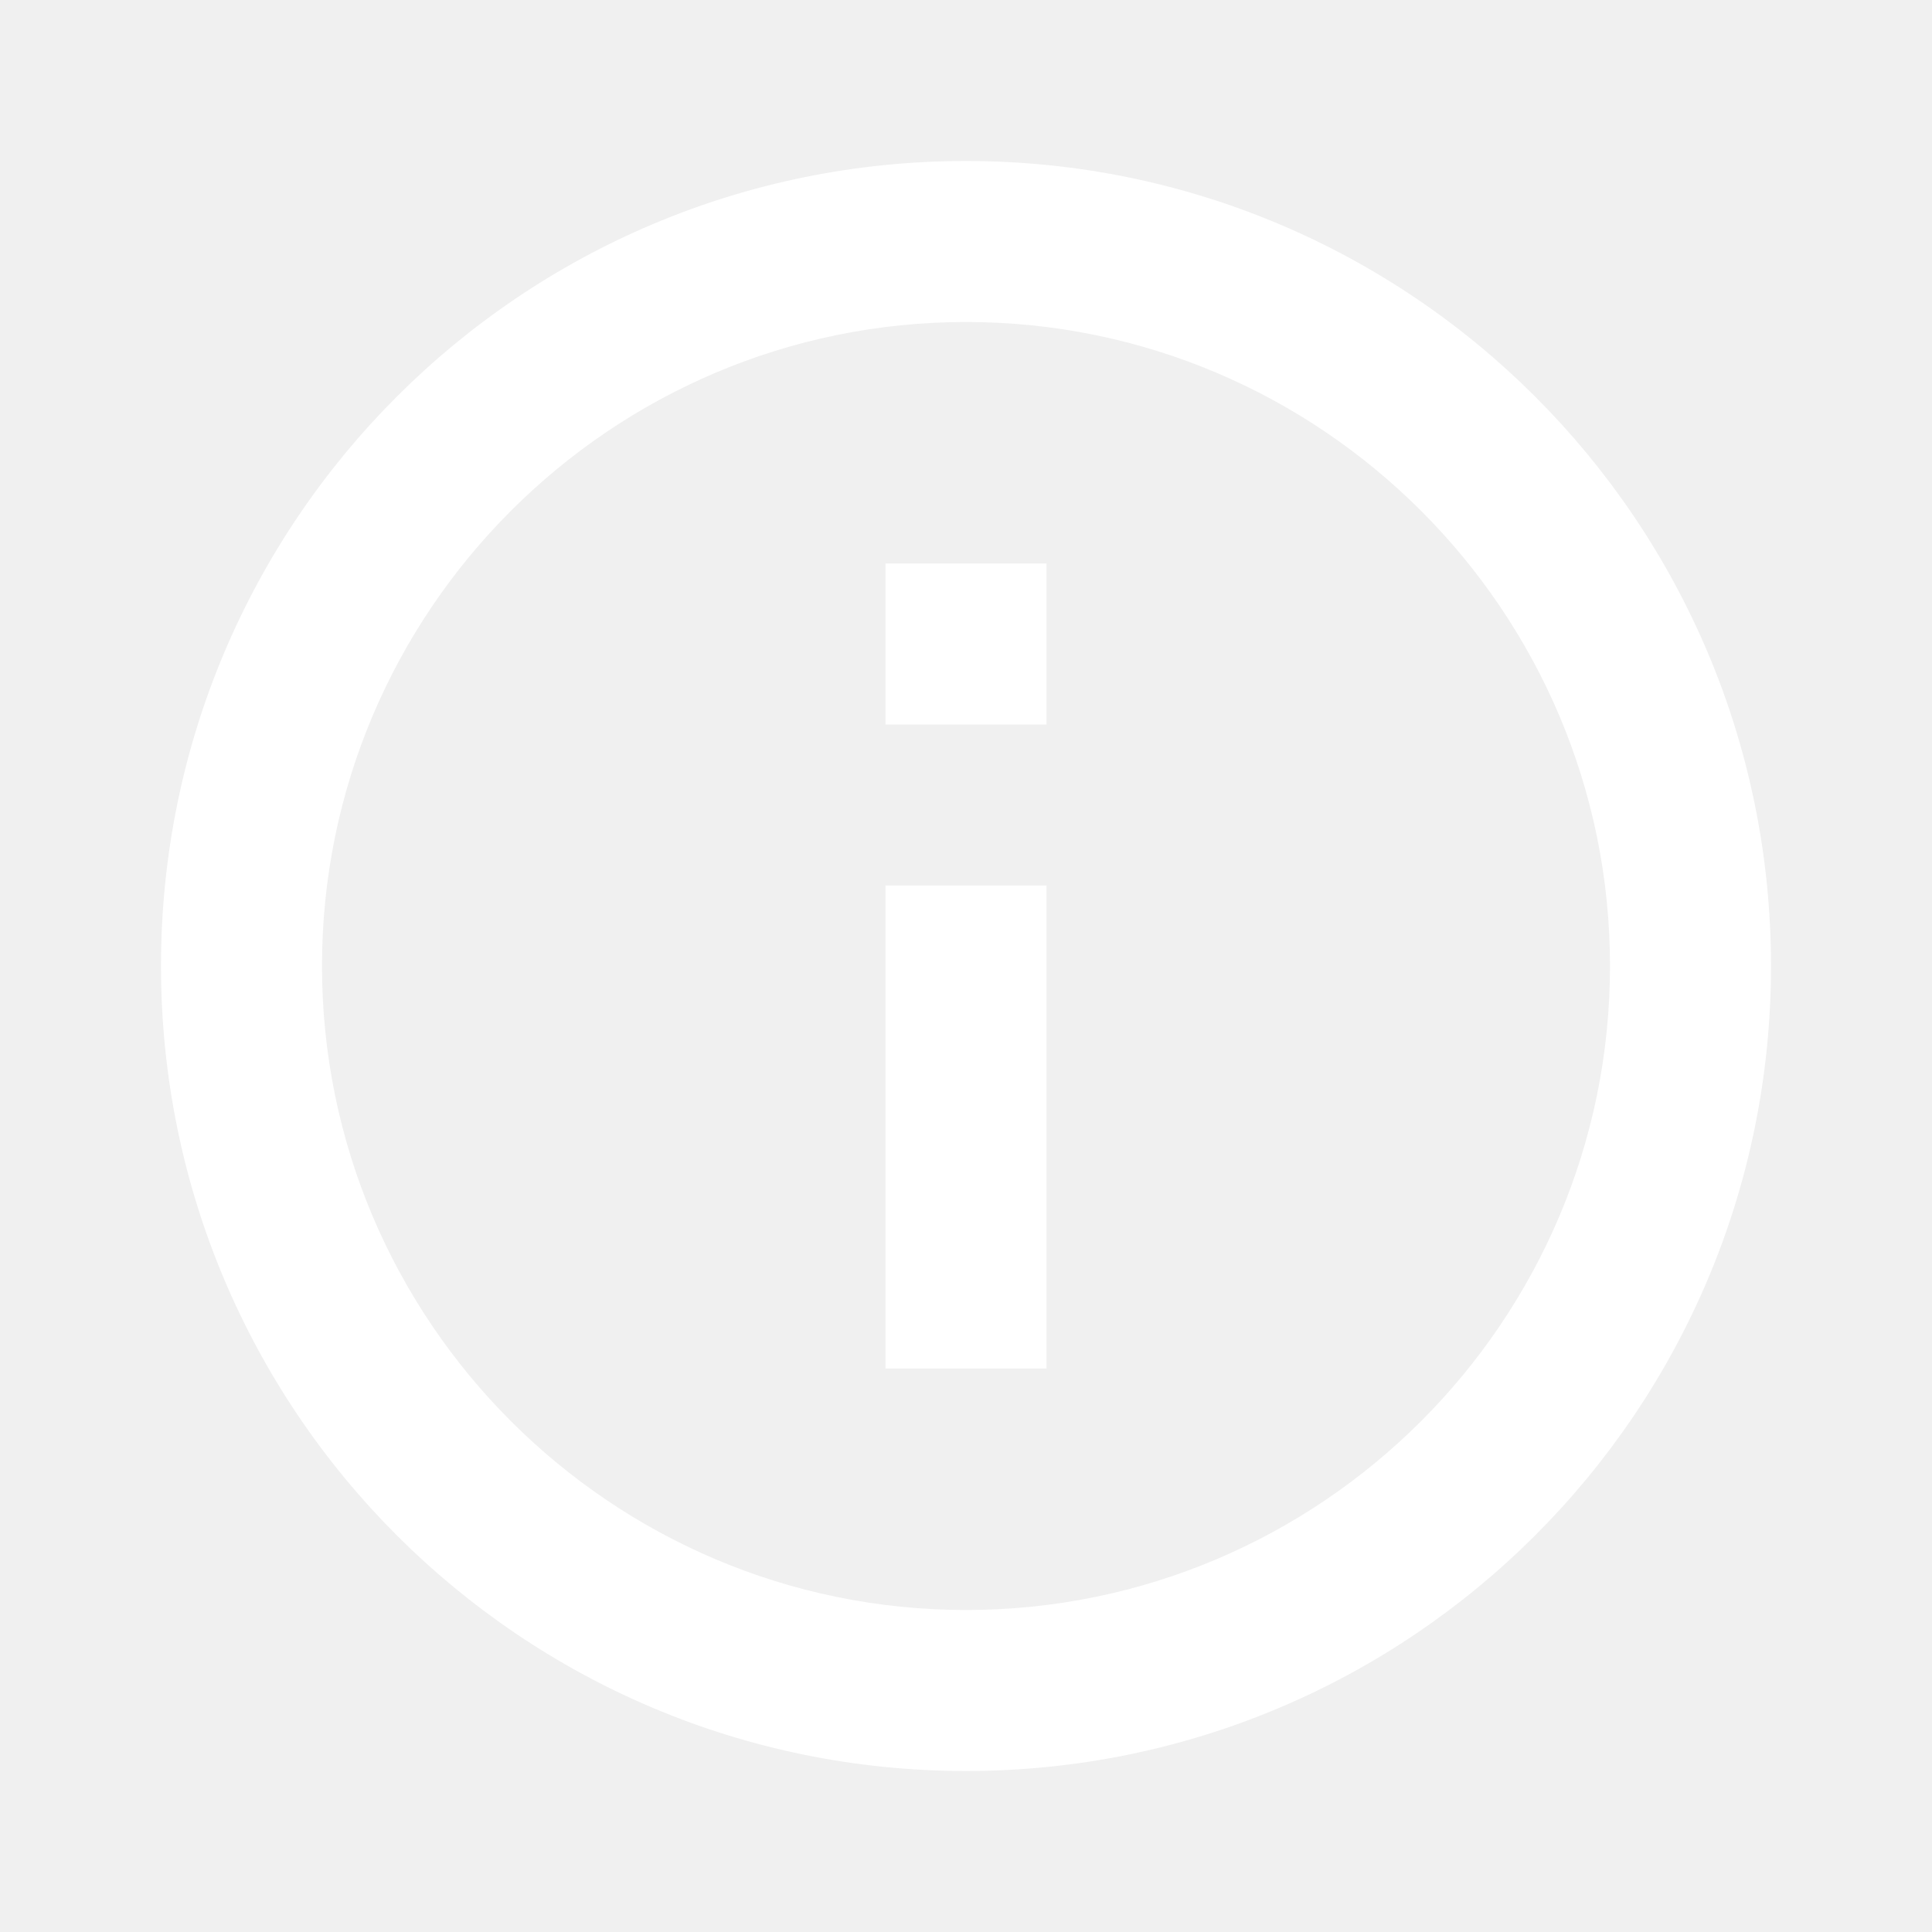
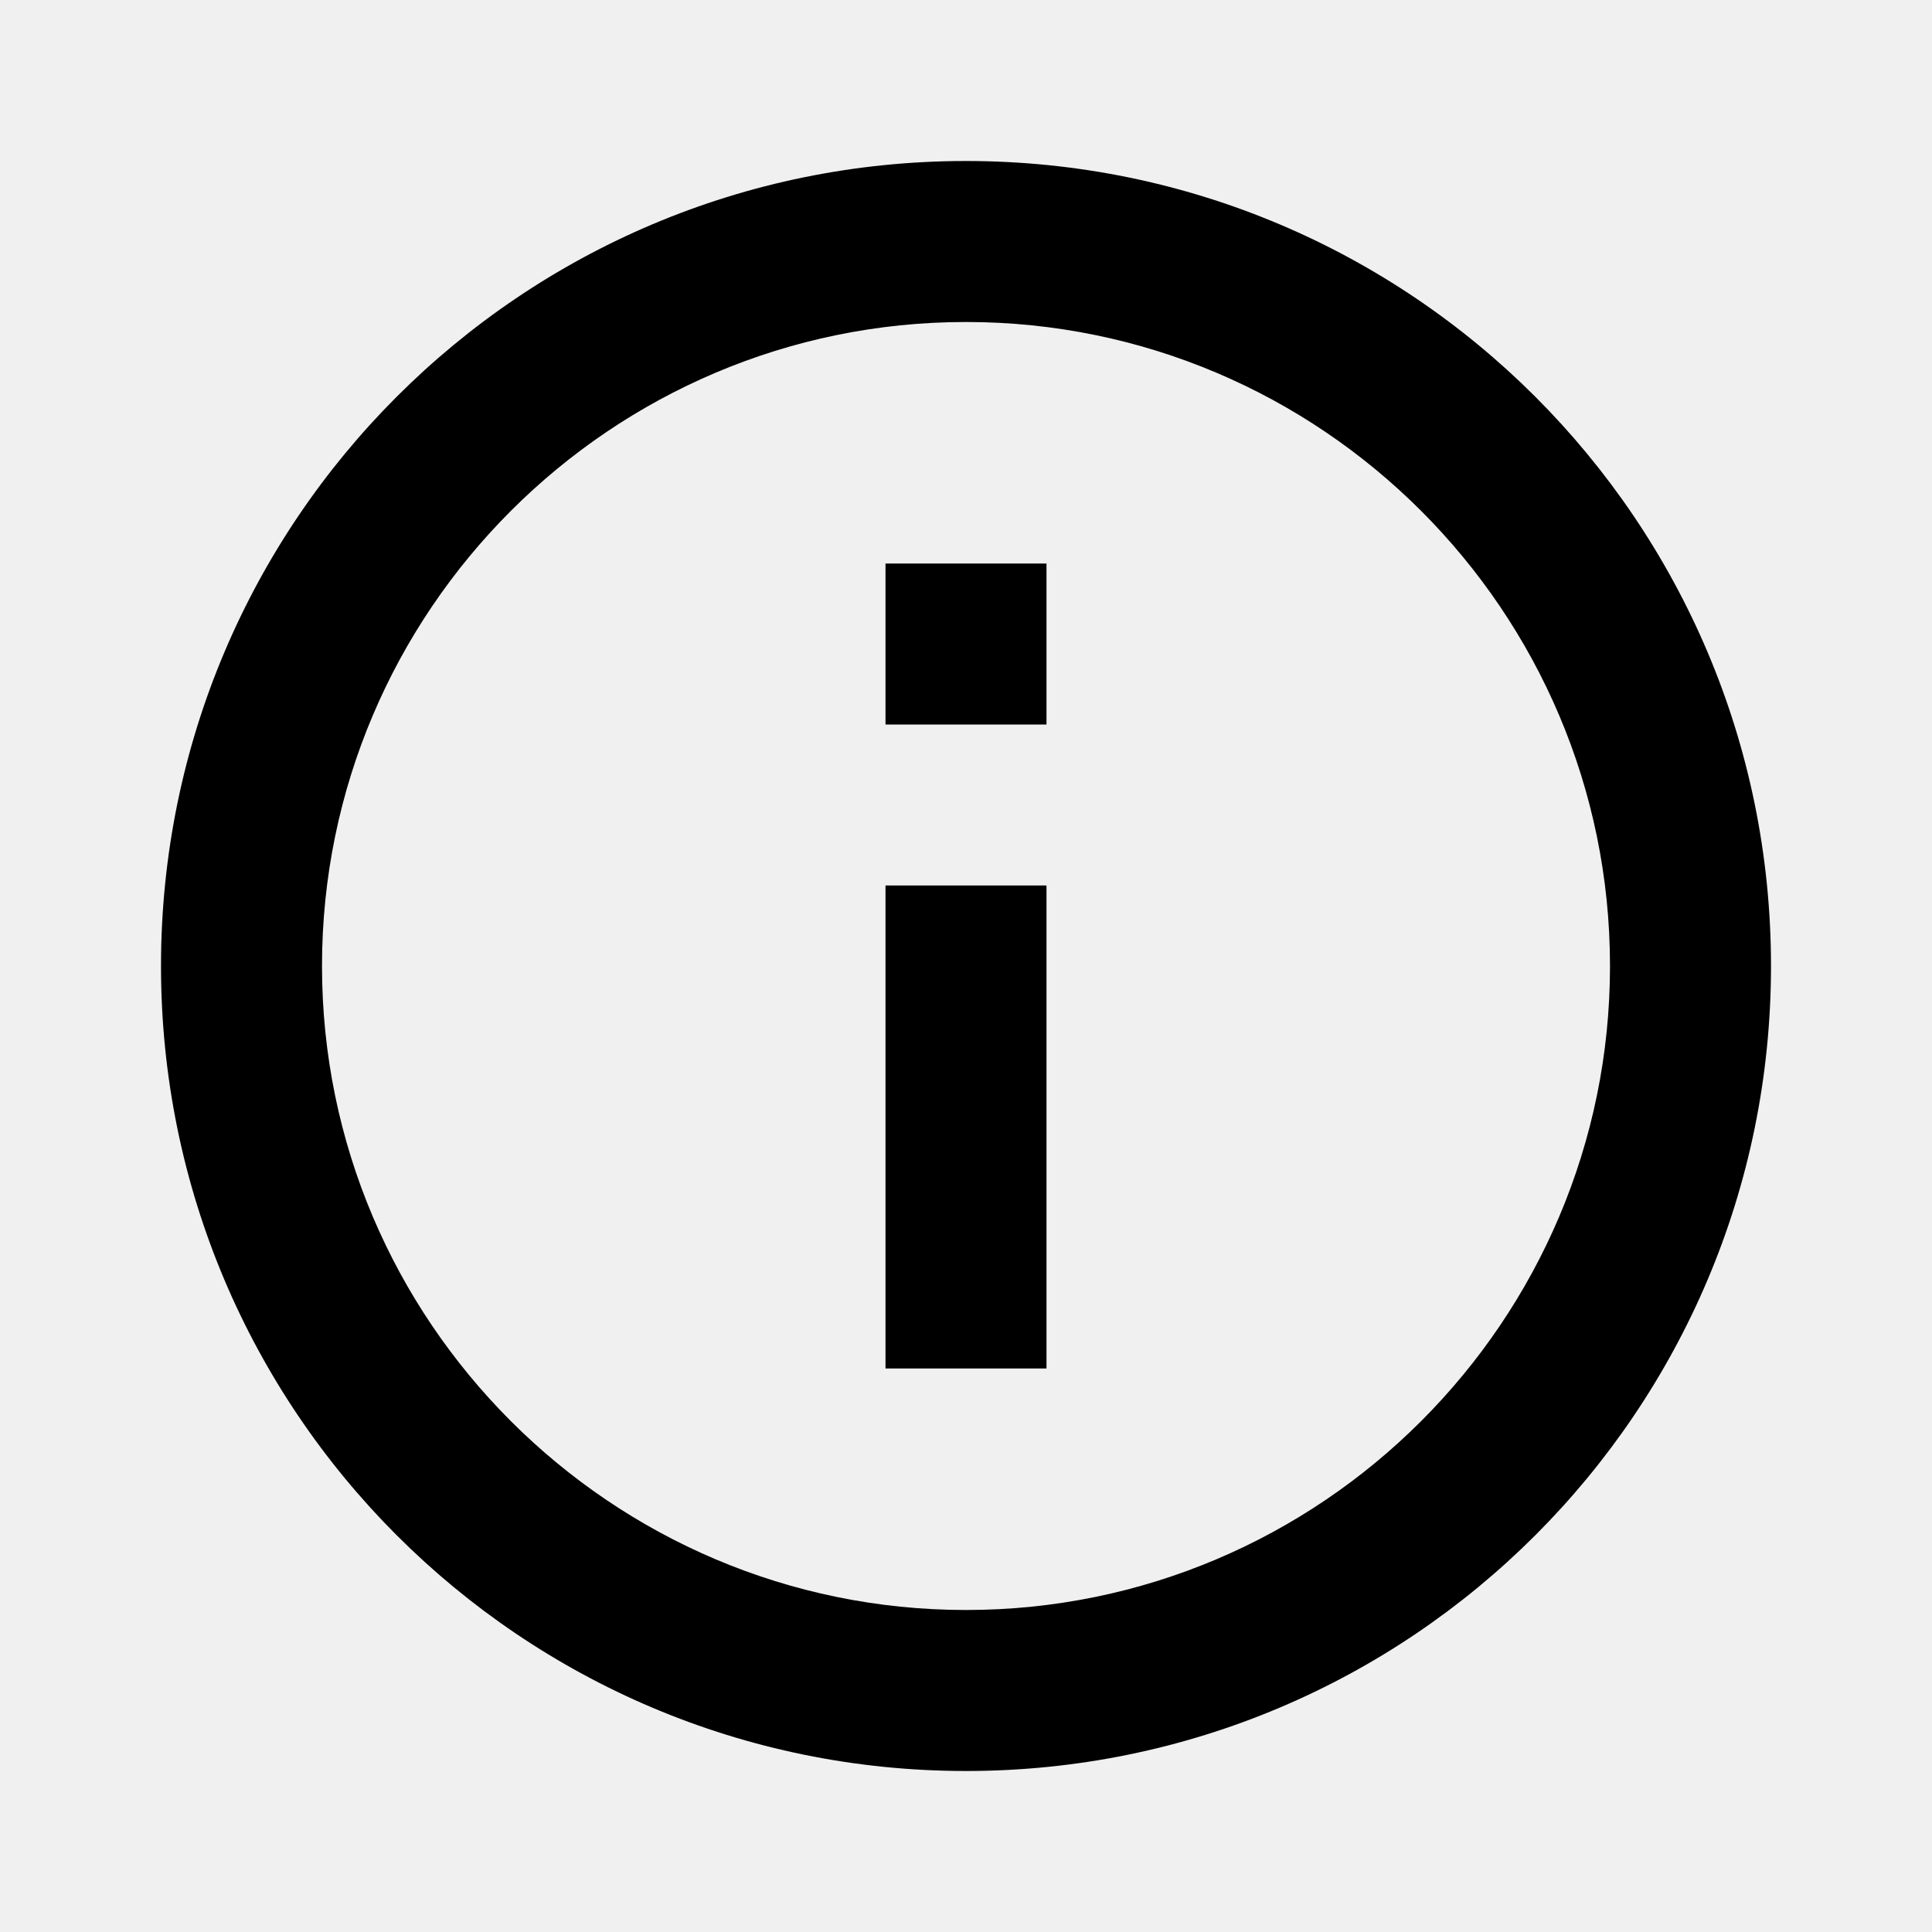
<svg xmlns="http://www.w3.org/2000/svg" viewBox="0 0 48 48">
  <path d="M0 0h48v48H0z" fill="none" />
-   <path d="M22 34h4V22h-4v12zm2-30C12.95 4 4 12.95 4 24s8.95 20 20 20 20-8.95 20-20S35.05 4 24 4zm0 36c-8.82 0-16-7.18-16-16S15.18 8 24 8s16 7.18 16 16-7.18 16-16 16zm-2-22h4v-4h-4v4z" fill="#ffffff" class="fill-000000" />
+   <path d="M22 34h4V22h-4v12zm2-30C12.95 4 4 12.95 4 24s8.95 20 20 20 20-8.95 20-20S35.05 4 24 4zm0 36c-8.82 0-16-7.18-16-16S15.18 8 24 8s16 7.18 16 16-7.18 16-16 16zm-2-22h4v-4h-4v4z" fill="cuurent-color" class="fill-000000" />
</svg>
